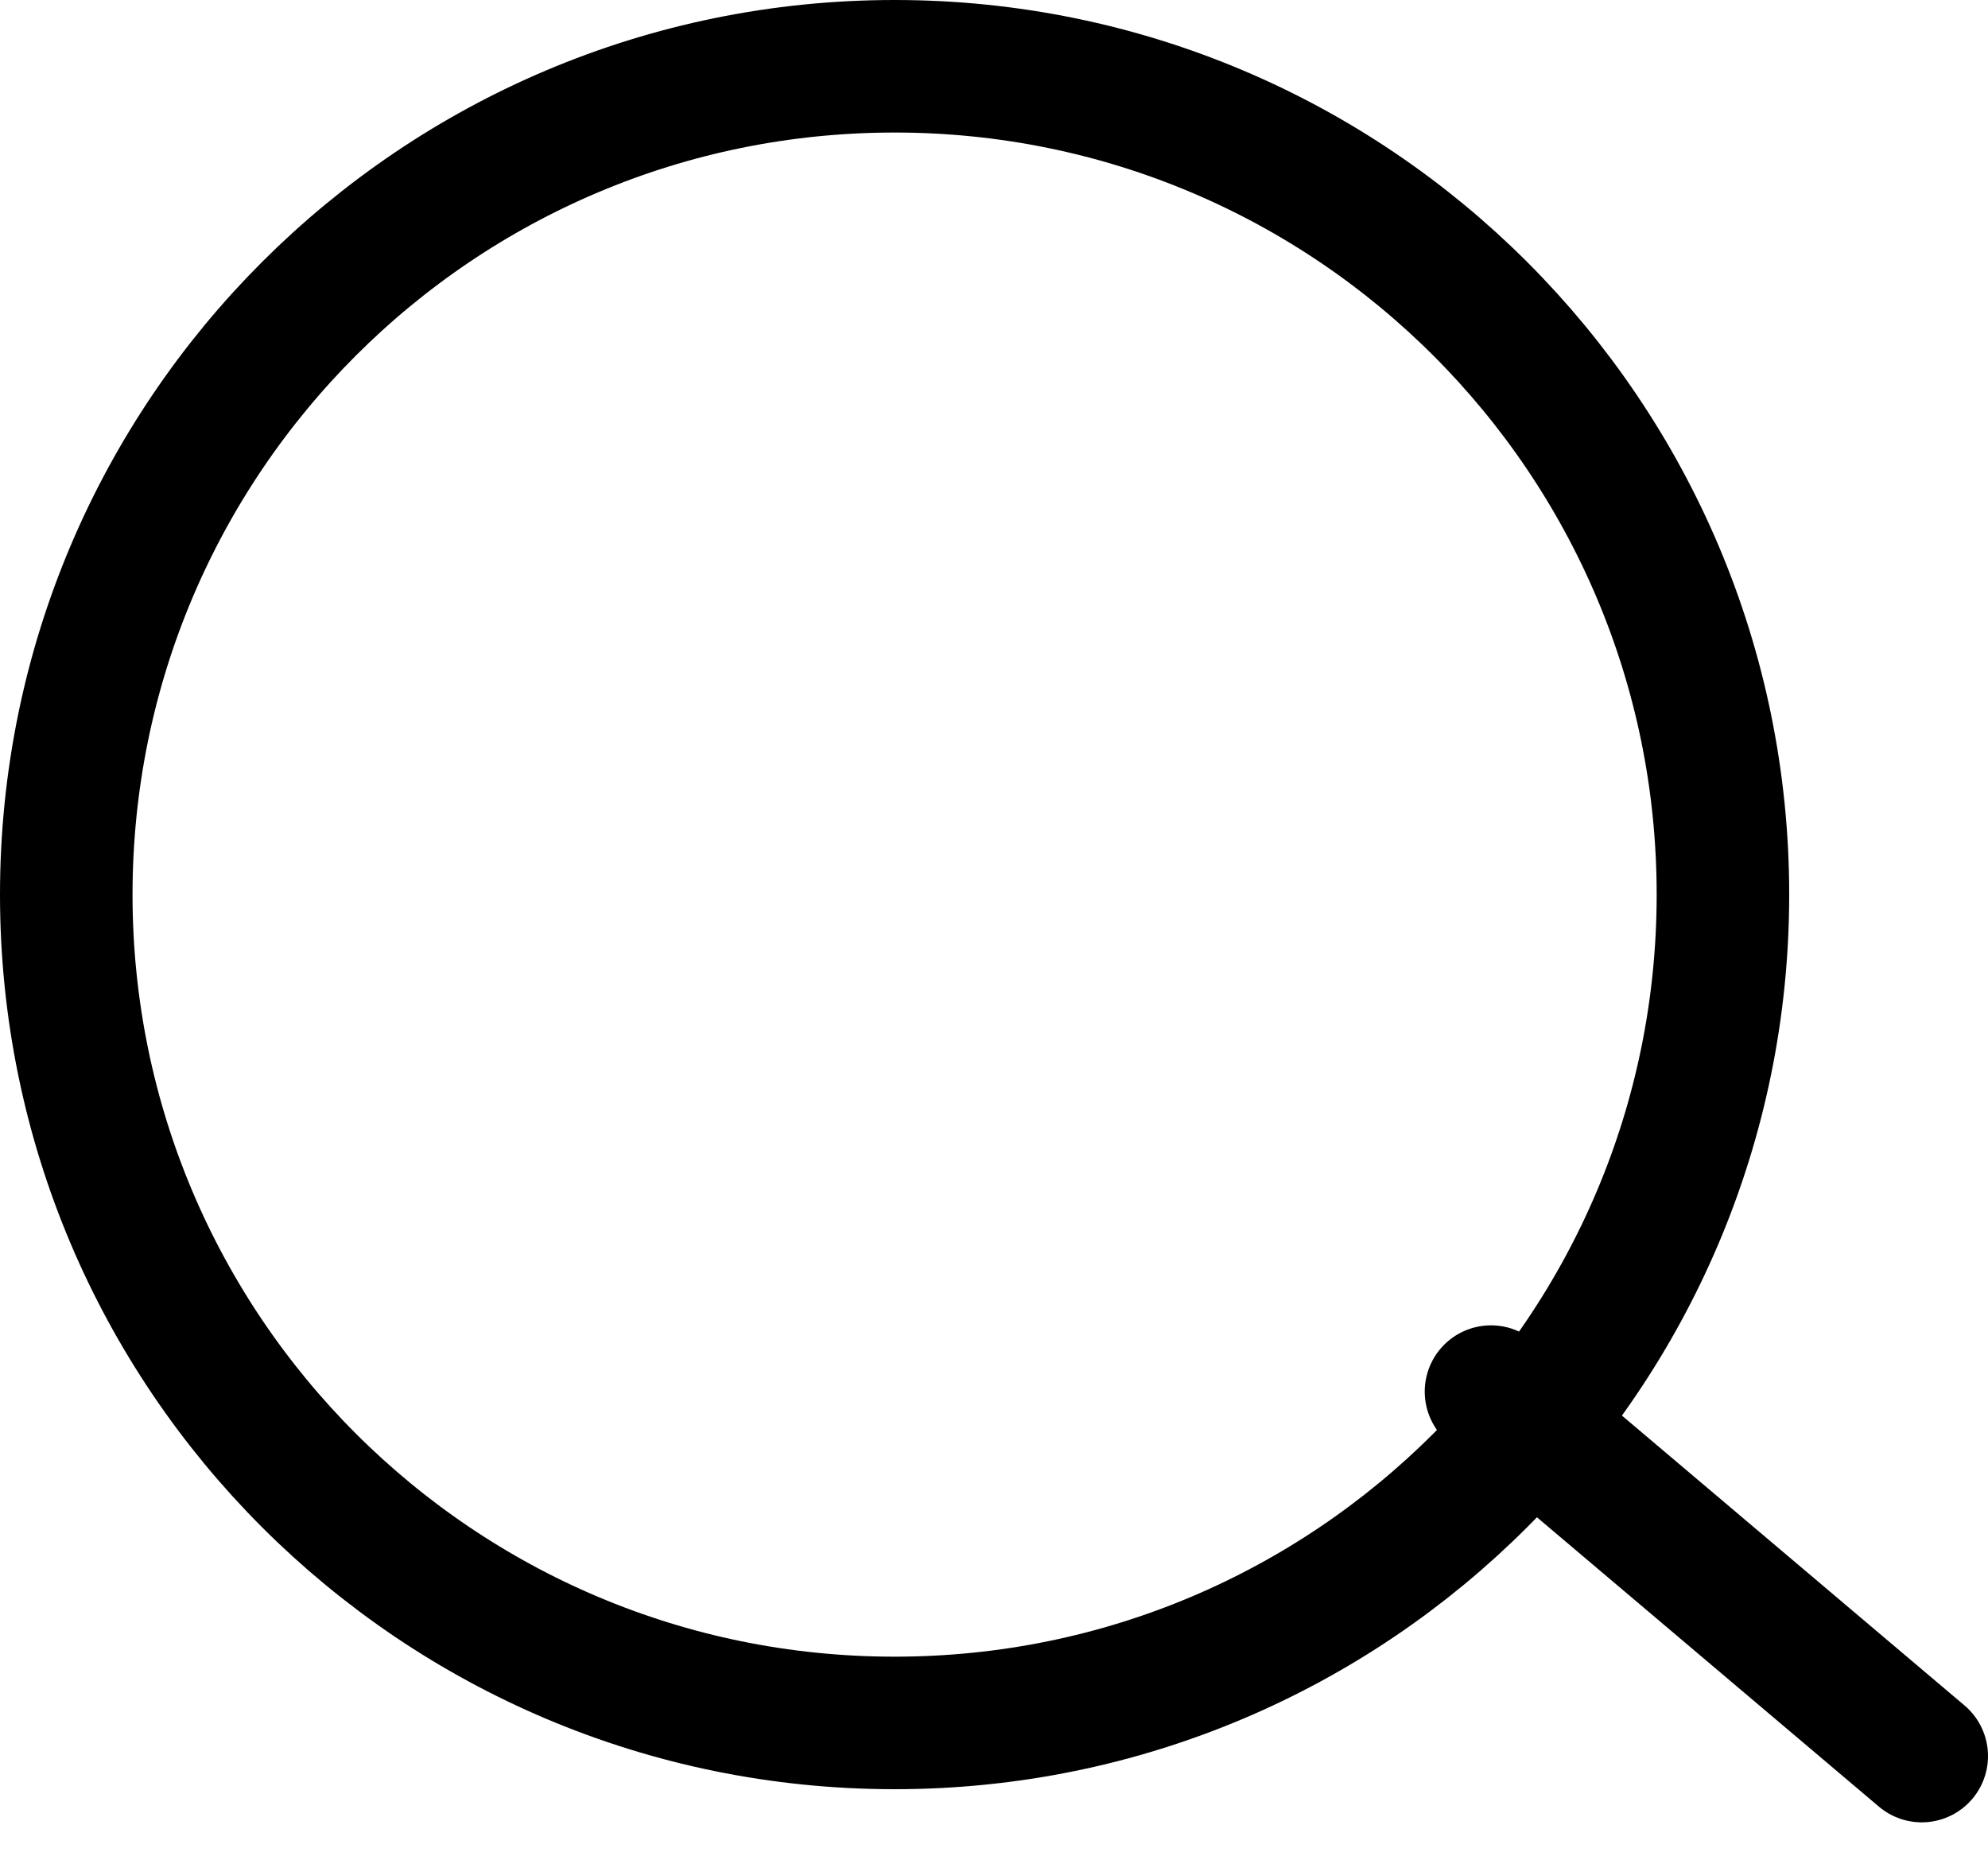
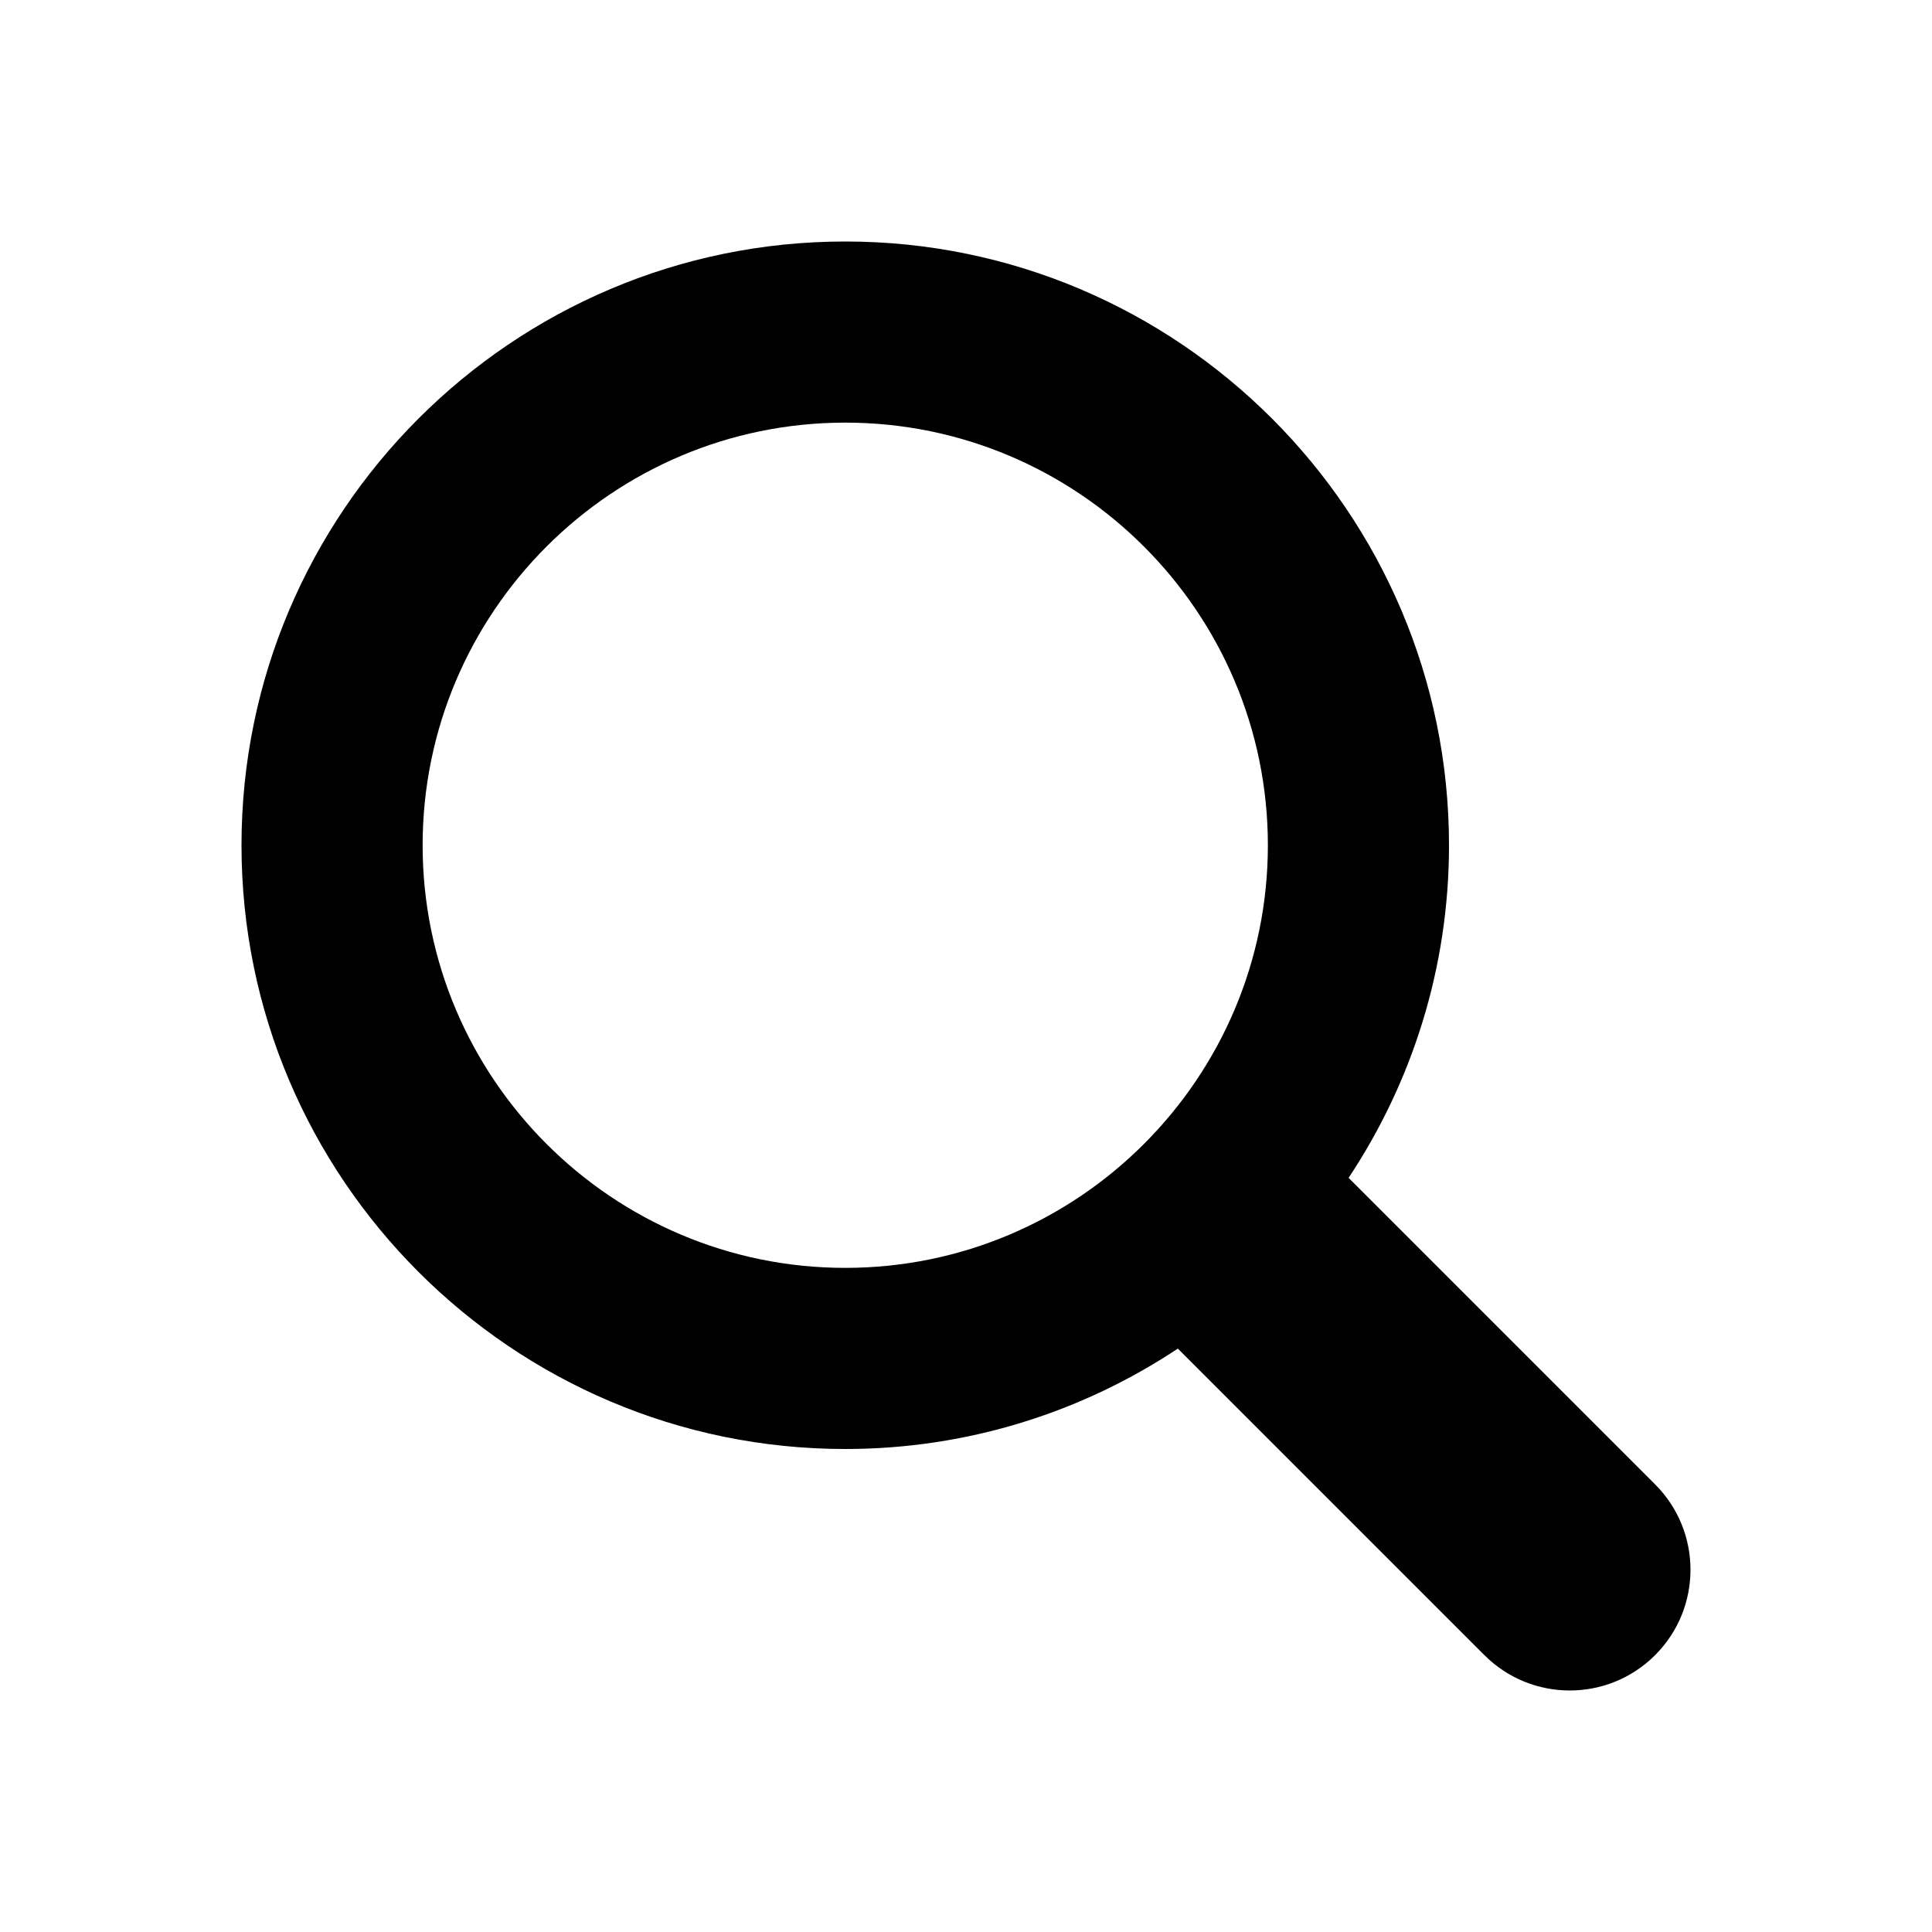
- <svg xmlns="http://www.w3.org/2000/svg" width="30" height="28" viewBox="0 0 30 28" fill="none">
-   <path d="M22.5 21L29 26.5M26 13.5C26 20.404 20.404 26 13.5 26C6.596 26 1 20.404 1 13.5C1 6.596 6.596 1 13.5 1C20.404 1 26 6.596 26 13.5Z" stroke="black" stroke-width="2" stroke-linecap="round" />
+ <svg xmlns="http://www.w3.org/2000/svg" enable-background="new 0 0 32 32" id="Glyph" version="1.1" viewBox="0 0 32 32" xml:space="preserve">
+   <path d="M27.414,24.586l-5.077-5.077C23.386,17.928,24,16.035,24,14c0-5.514-4.486-10-10-10S4,8.486,4,14  s4.486,10,10,10c2.035,0,3.928-0.614,5.509-1.663l5.077,5.077c0.78,0.781,2.048,0.781,2.828,0  C28.195,26.633,28.195,25.367,27.414,24.586z M7,14c0-3.86,3.14-7,7-7s7,3.14,7,7s-3.14,7-7,7S7,17.86,7,14z" id="XMLID_223_" />
</svg>
